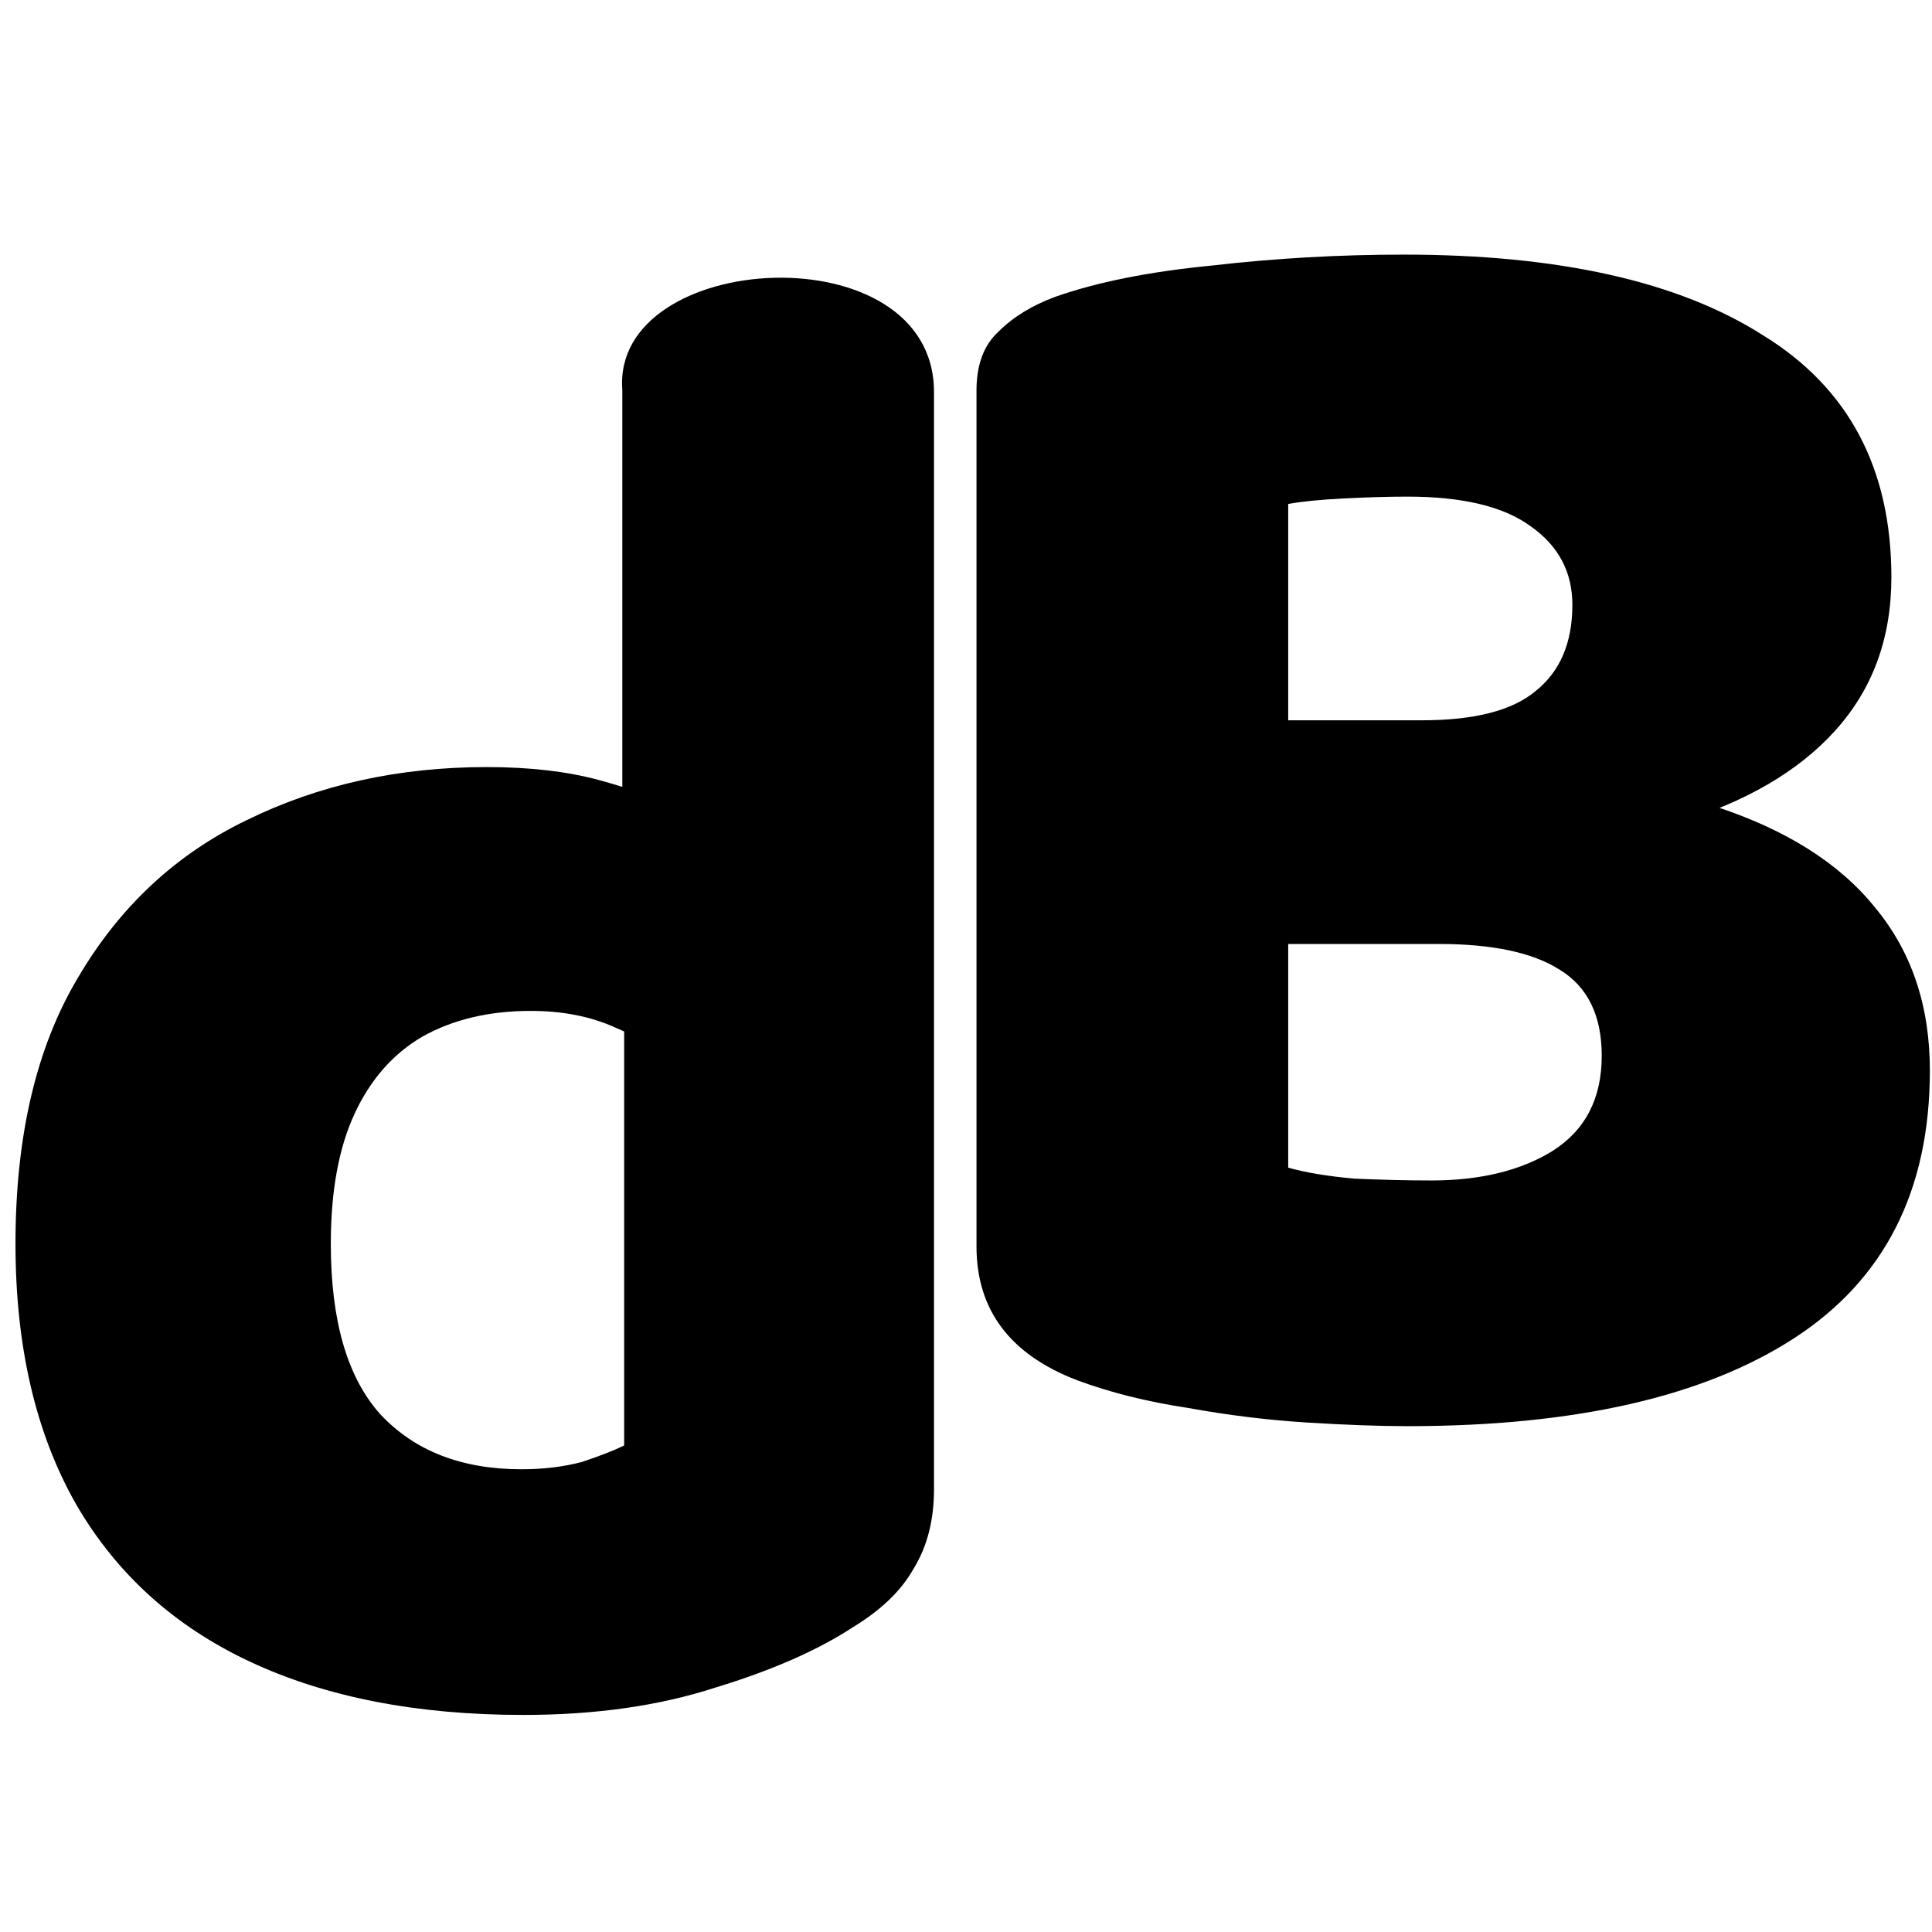
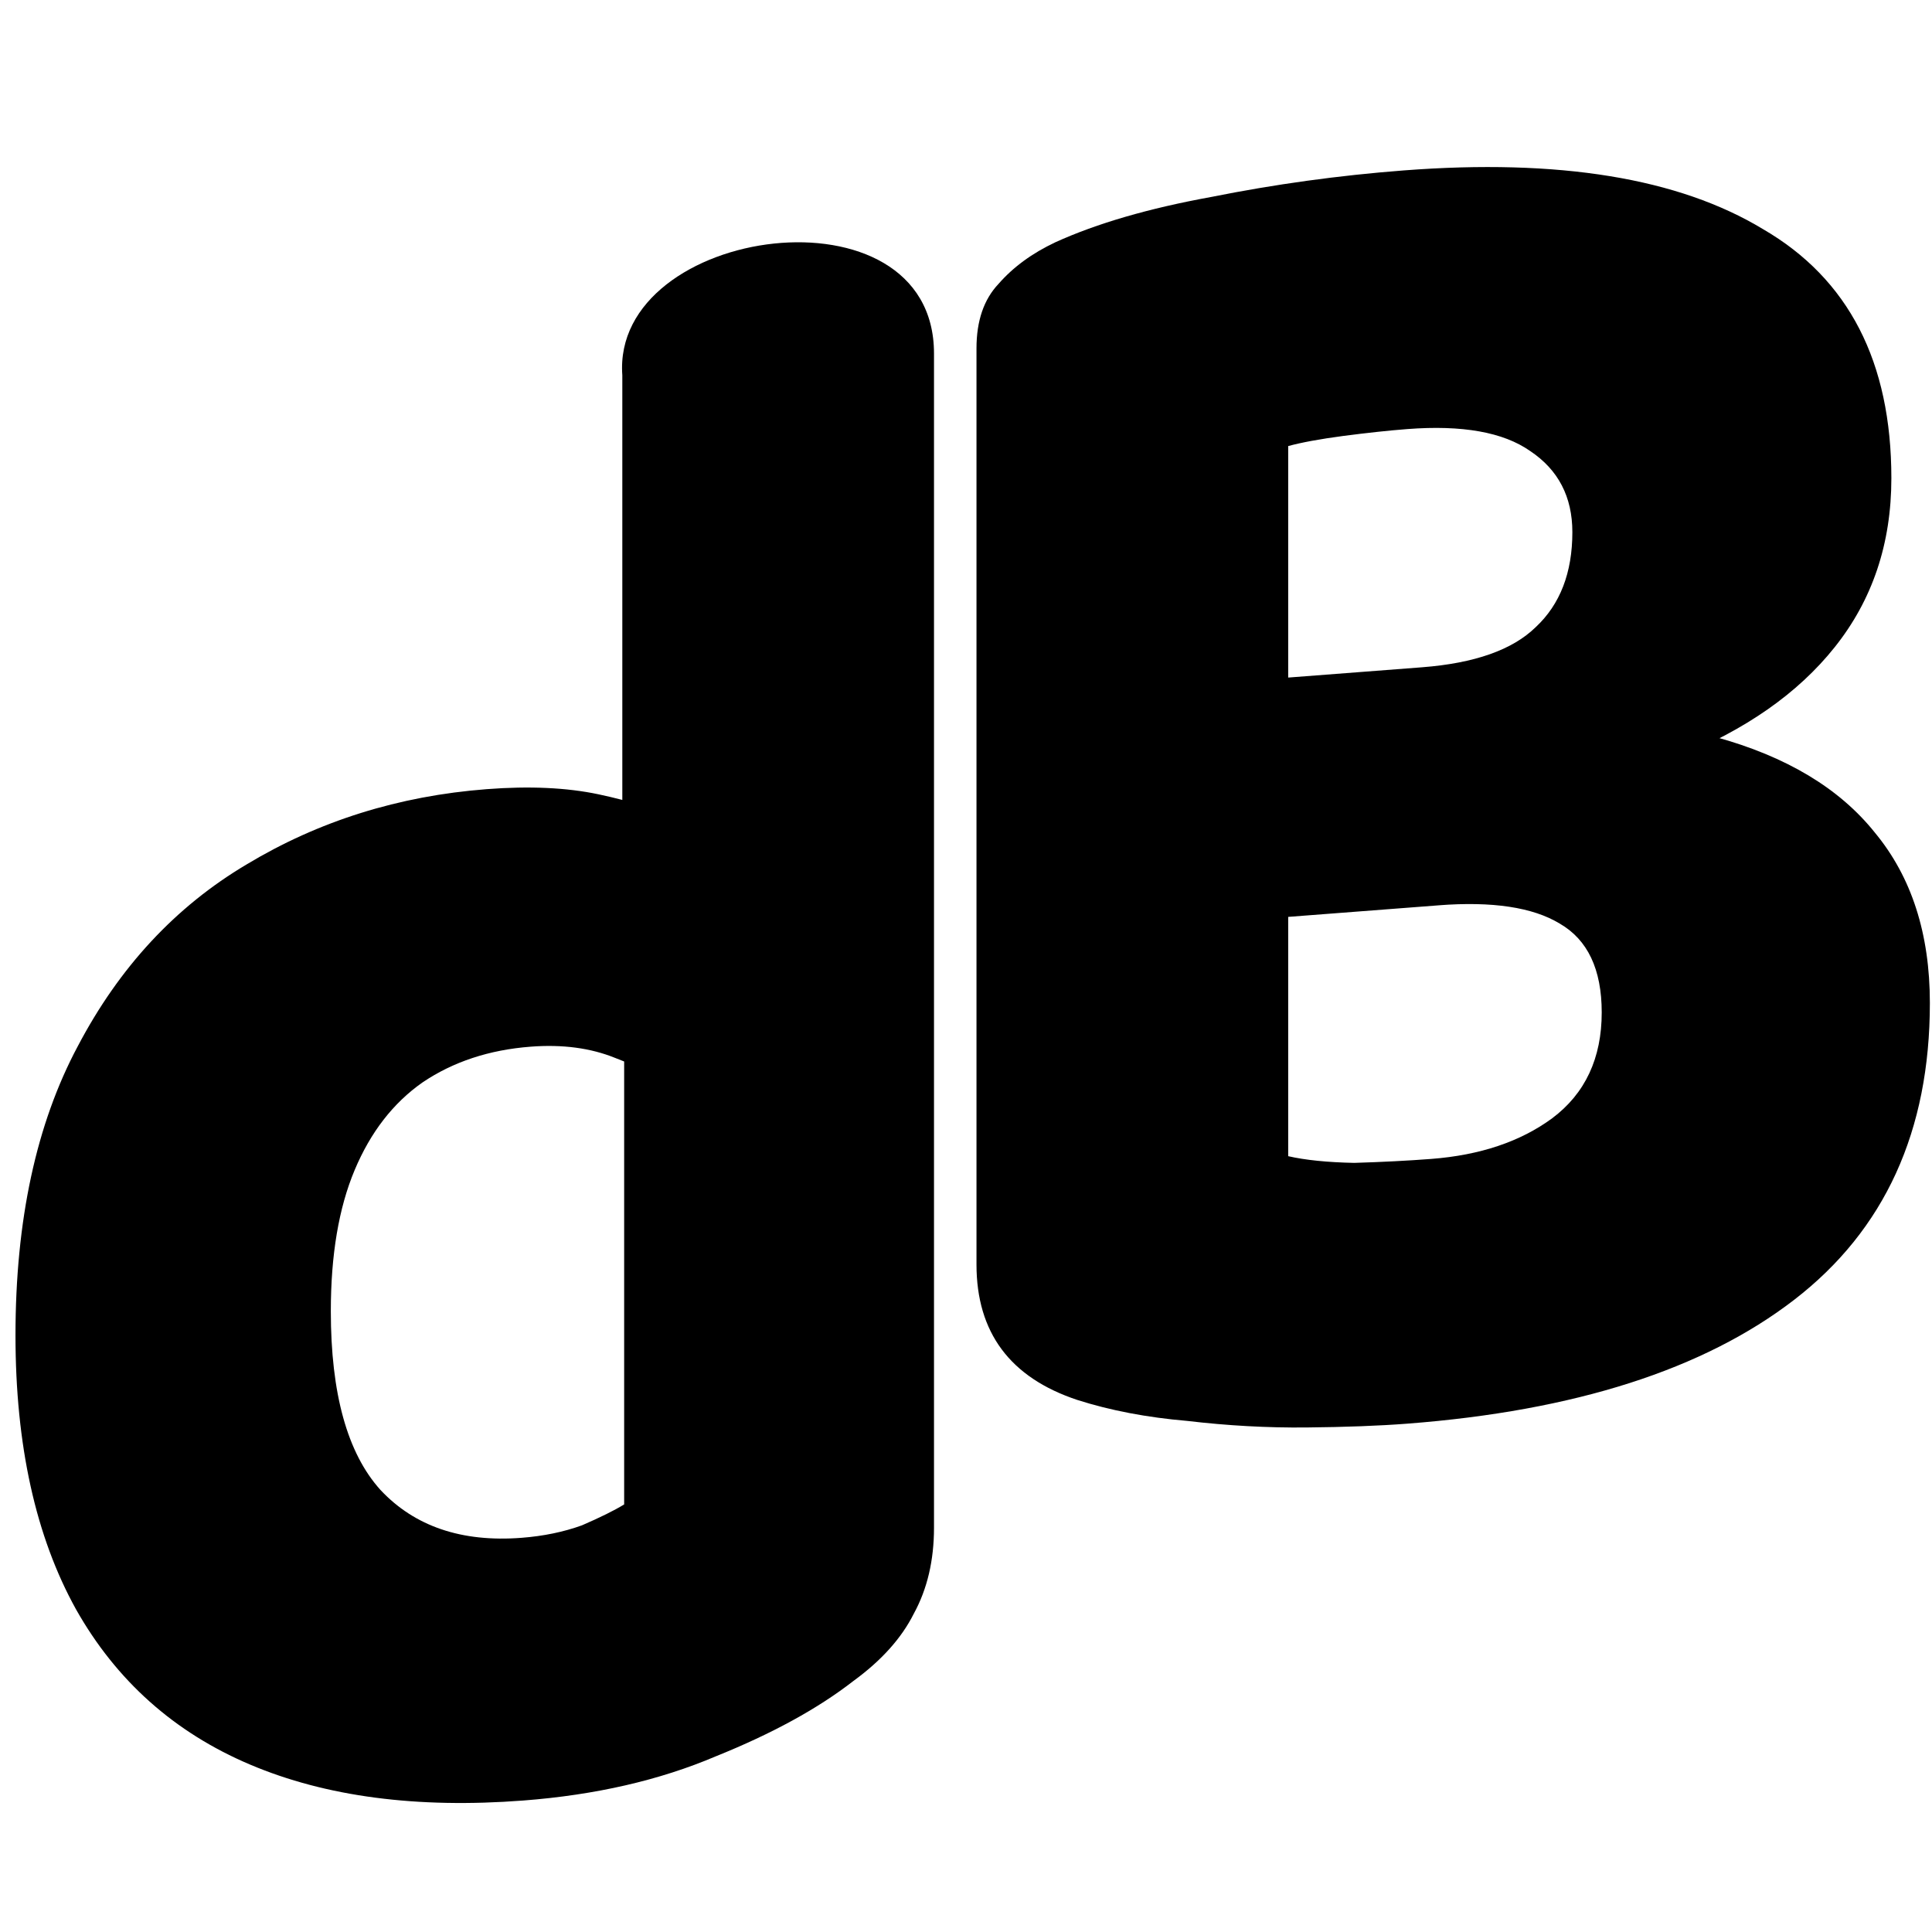
<svg xmlns="http://www.w3.org/2000/svg" width="128" height="128" viewBox="0 0 128 128" version="1.1" id="svg1">
  <defs id="defs1" />
-   <g aria-label="dB" id="text2">
-     <path d="M 41.352,95.764 V 60.538 H 61.88 V 98.679 c 0,2.024 -0.445,3.765 -1.336,5.223 -0.81,1.458 -2.146,2.753 -4.008,3.887 -2.348,1.539 -5.385,2.875 -9.11,4.008 -3.725,1.215 -7.976,1.822 -12.754,1.822 -7.045,0 -13.078,-1.174 -18.099,-3.523 -5.021,-2.348 -8.867,-5.83 -11.539,-10.446 -2.672,-4.697 -4.008,-10.446 -4.008,-17.248 0,-7.126 1.377,-12.997 4.13,-17.613 C 7.908,60.093 11.633,56.611 16.329,54.344 21.107,51.995 26.411,50.821 32.242,50.821 c 2.834,0 5.304,0.283 7.409,0.85 2.105,0.567 3.846,1.215 5.223,1.943 v 16.762 c -1.053,-0.81 -2.429,-1.579 -4.13,-2.308 -1.62,-0.729 -3.482,-1.093 -5.587,-1.093 -2.753,0 -5.142,0.567 -7.167,1.701 -1.943,1.134 -3.442,2.834 -4.494,5.102 -1.053,2.267 -1.579,5.142 -1.579,8.624 0,5.102 1.093,8.867 3.28,11.296 2.267,2.429 5.385,3.644 9.353,3.644 1.458,0 2.794,-0.162 4.008,-0.486 1.215,-0.405 2.146,-0.769 2.794,-1.093 z M 61.88,64.425 H 41.23 V 25.835 C 40.506,16.525 61.88,15.283 61.88,25.97 Z" id="path3" style="fill:currentColor;" />
-     <path d="M 102.837,47.722 V 62.541 H 77.815 V 47.722 Z m -7.531,14.819 0.607,-11.418 q 10.689,0 17.734,2.308 7.045,2.308 10.568,6.681 3.644,4.373 3.644,10.811 0,11.904 -8.989,17.734 -8.989,5.83 -25.63,5.83 -2.794,0 -6.681,-0.243 -3.887,-0.243 -7.895,-0.972 Q 74.656,92.665 71.377,91.45 64.696,88.899 64.696,82.583 V 25.858 q 0,-2.551 1.458,-3.887 1.458,-1.458 3.765,-2.308 4.13,-1.458 10.325,-2.065 6.316,-0.729 12.754,-0.729 15.426,0 23.808,5.345 8.503,5.223 8.503,16.034 0,6.073 -3.765,10.203 -3.644,4.008 -10.446,6.073 -6.802,1.943 -16.155,1.943 l -0.729,-8.746 q 5.223,0 7.531,-1.943 2.429,-1.943 2.429,-5.709 0,-3.28 -2.794,-5.223 -2.672,-1.943 -8.138,-1.943 -1.822,0 -4.251,0.121 -2.308,0.121 -3.644,0.364 v 43.971 q 1.701,0.486 4.373,0.729 2.794,0.121 5.102,0.121 4.859,0 8.017,-1.943 3.28,-2.065 3.28,-6.316 0,-4.008 -2.794,-5.709 -2.672,-1.701 -8.017,-1.701 z" id="path4" style="fill:currentColor;" />
-   </g>
+   <path d="M 41.352,99.671 V 61.981 L 61.88,60.405 v 40.809 c 0,2.166 -0.445,4.063 -1.336,5.691 -0.81,1.622 -2.146,3.111 -4.008,4.467 -2.348,1.827 -5.385,3.489 -9.11,4.988 -3.725,1.586 -7.976,2.562 -12.754,2.929 -7.045,0.541 -13.078,-0.252 -18.099,-2.379 -5.021,-2.127 -8.867,-5.558 -11.539,-10.291 -2.672,-4.82 -4.008,-10.869 -4.008,-18.147 0,-7.625 1.377,-14.012 4.13,-19.162 2.753,-5.237 6.478,-9.248 11.175,-12.035 4.778,-2.88 10.082,-4.543 15.912,-4.991 2.834,-0.218 5.304,-0.104 7.409,0.341 2.105,0.445 3.846,1.004 5.223,1.678 v 17.935 c -1.053,-0.786 -2.429,-1.503 -4.13,-2.152 -1.62,-0.655 -3.482,-0.902 -5.587,-0.741 -2.753,0.211 -5.142,1.001 -7.167,2.37 -1.943,1.362 -3.442,3.297 -4.494,5.804 -1.053,2.507 -1.579,5.623 -1.579,9.349 0,5.459 1.093,9.404 3.28,11.835 2.267,2.425 5.385,3.486 9.353,3.181 1.458,-0.112 2.794,-0.388 4.008,-0.828 1.215,-0.526 2.146,-0.988 2.794,-1.384 z M 61.88,64.564 41.23,66.15 V 24.86 C 40.506,14.953 61.88,11.983 61.88,23.418 Z" id="path3" style="fill:currentColor;" />
+   <path d="M 102.837,43.547 V 59.403 L 77.815,61.324 V 45.469 Z m -7.531,16.434 0.607,-12.263 q 10.689,-0.821 17.734,1.108 7.045,1.928 10.568,6.337 3.644,4.399 3.644,11.287 0,12.737 -8.989,19.665 -8.989,6.928 -25.63,8.206 -2.794,0.215 -6.681,0.253 -3.887,0.039 -7.895,-0.434 -4.008,-0.342 -7.288,-1.39 -6.681,-2.216 -6.681,-8.975 v -60.694 q 0,-2.729 1.458,-4.271 1.458,-1.671 3.765,-2.758 4.13,-1.877 10.325,-3.002 6.316,-1.265 12.754,-1.759 15.426,-1.184 23.808,3.891 8.503,4.936 8.503,16.503 0,6.498 -3.765,11.206 -3.644,4.569 -10.446,7.3 -6.802,2.602 -16.155,3.32 l -0.729,-9.302 q 5.223,-0.401 7.531,-2.658 2.429,-2.266 2.429,-6.295 0,-3.509 -2.794,-5.374 -2.672,-1.874 -8.138,-1.455 -1.822,0.14 -4.251,0.456 -2.308,0.307 -3.644,0.67 v 47.047 q 1.701,0.389 4.373,0.444 2.794,-0.085 5.102,-0.262 4.859,-0.373 8.017,-2.695 3.28,-2.461 3.28,-7.01 0,-4.289 -2.794,-5.894 -2.672,-1.614 -8.017,-1.204 z" id="path4" style="fill:currentColor;" />
</svg>
